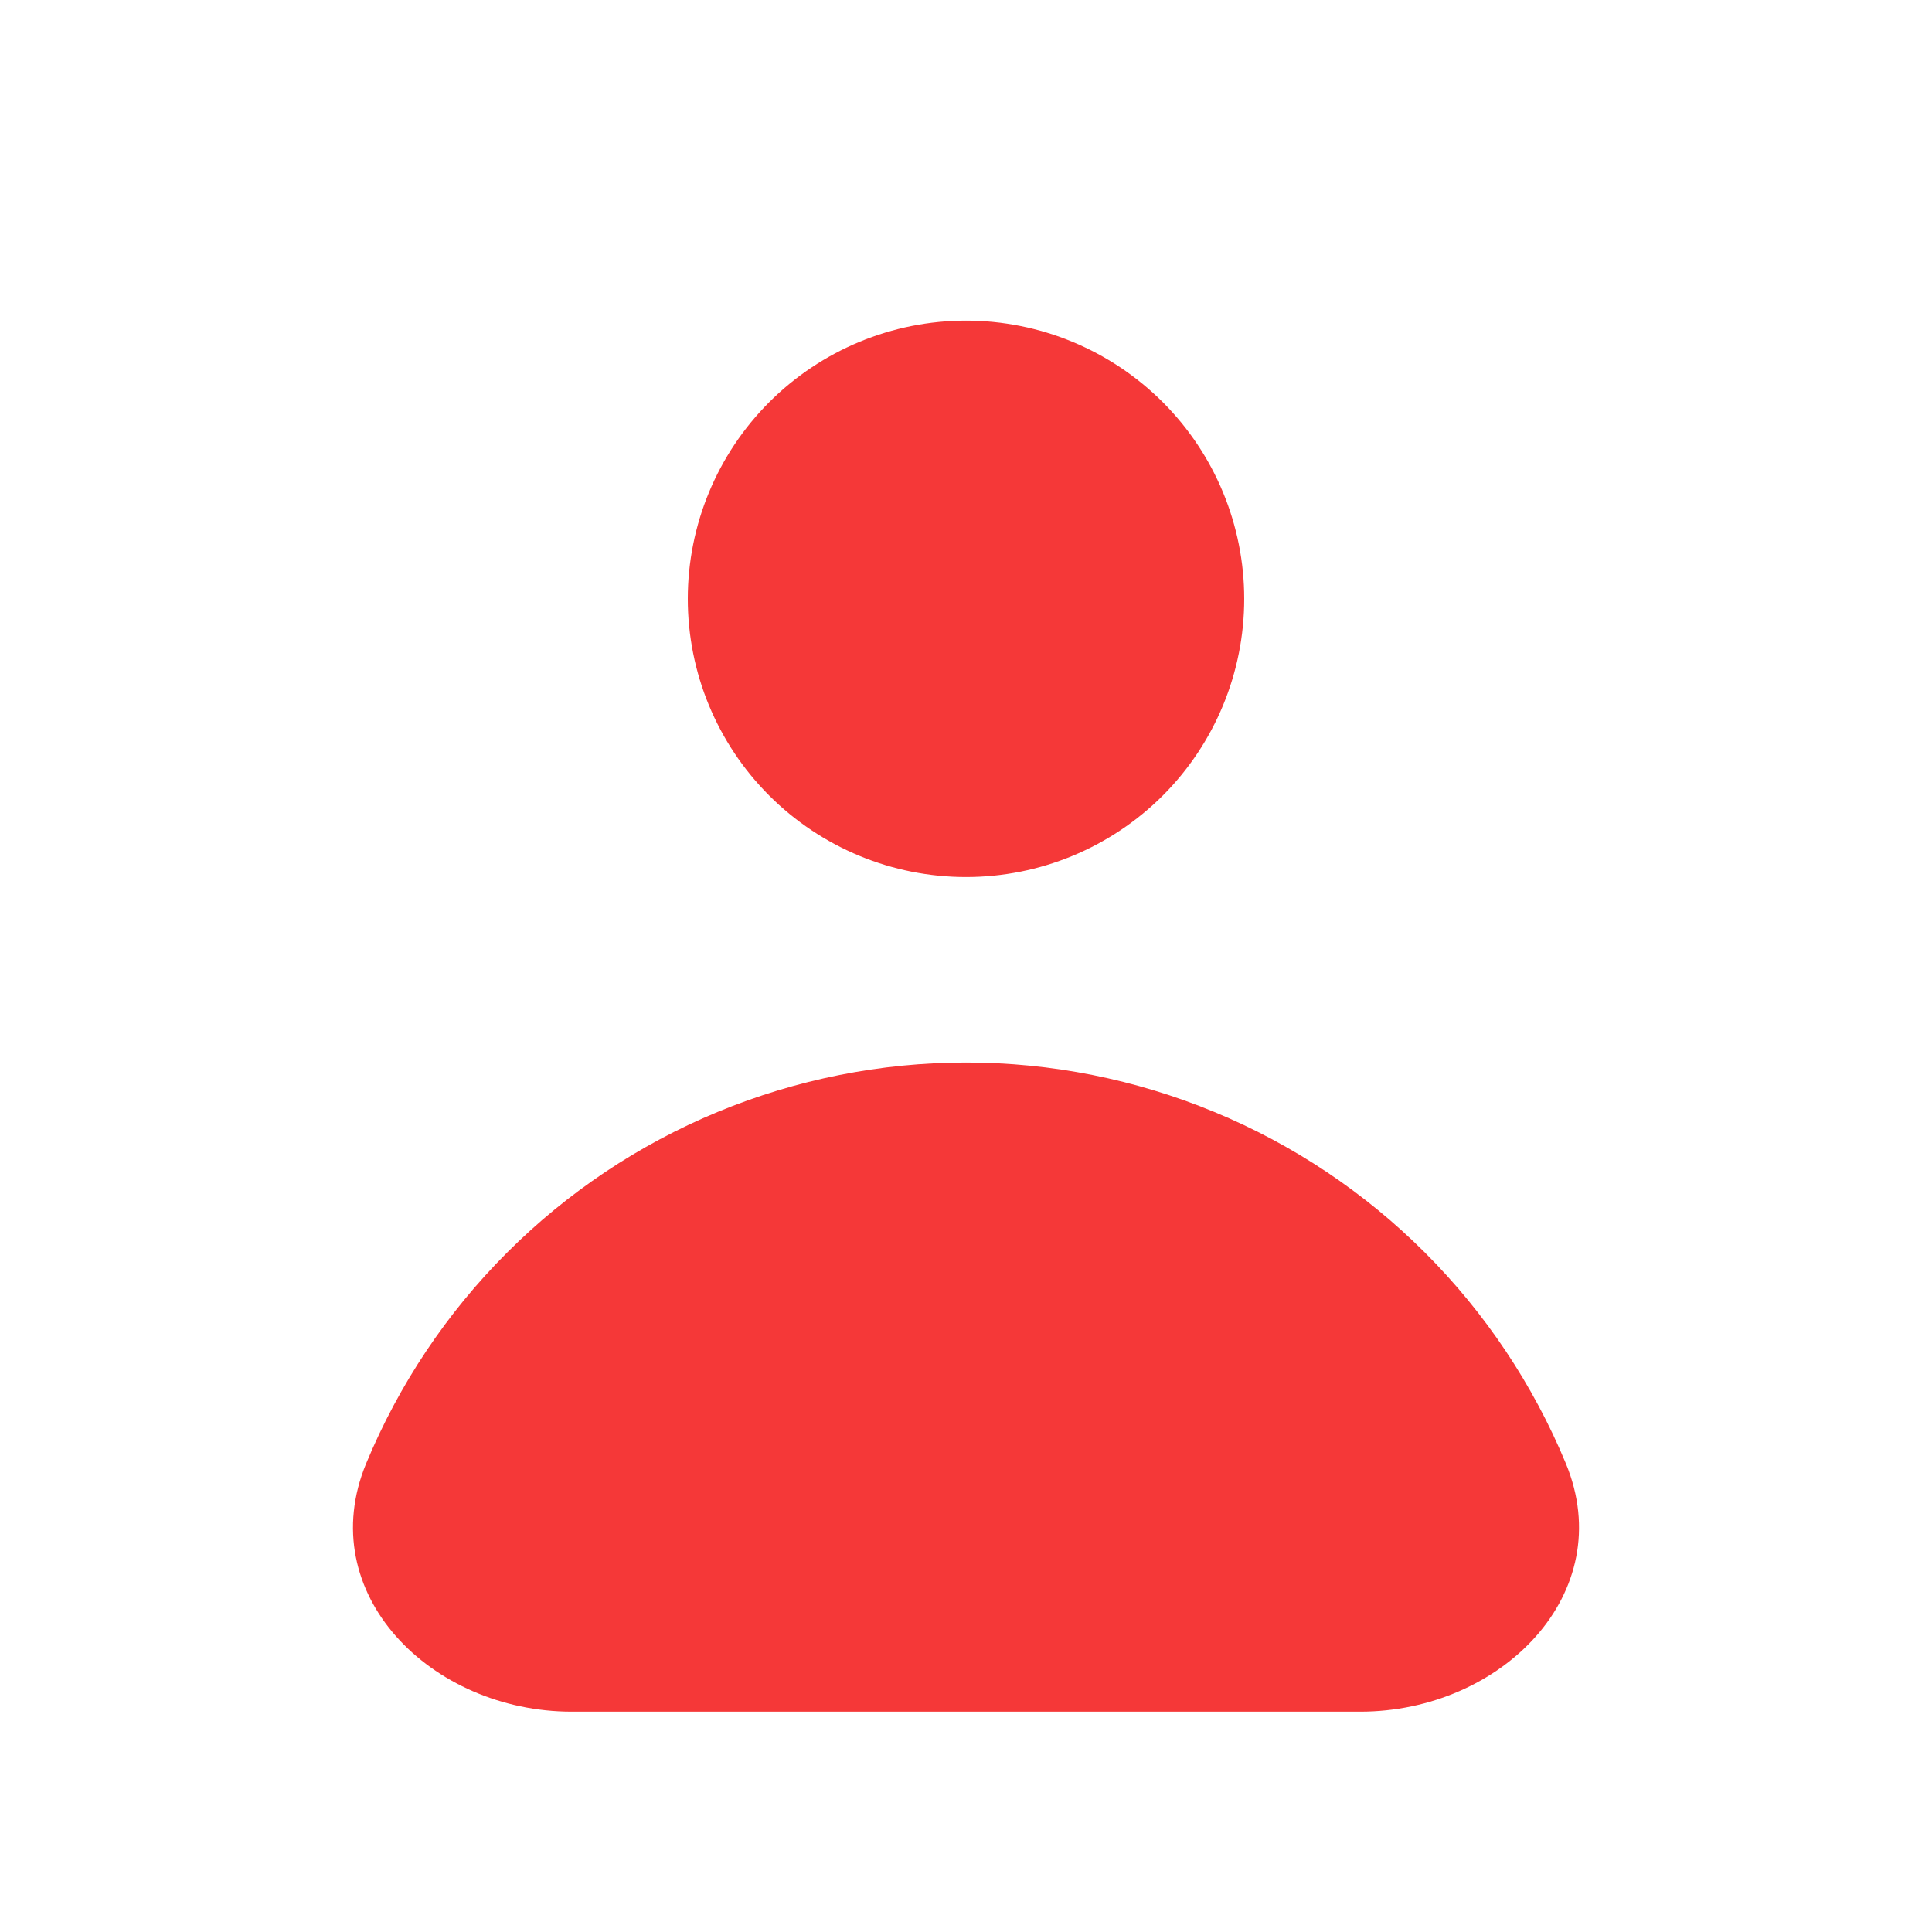
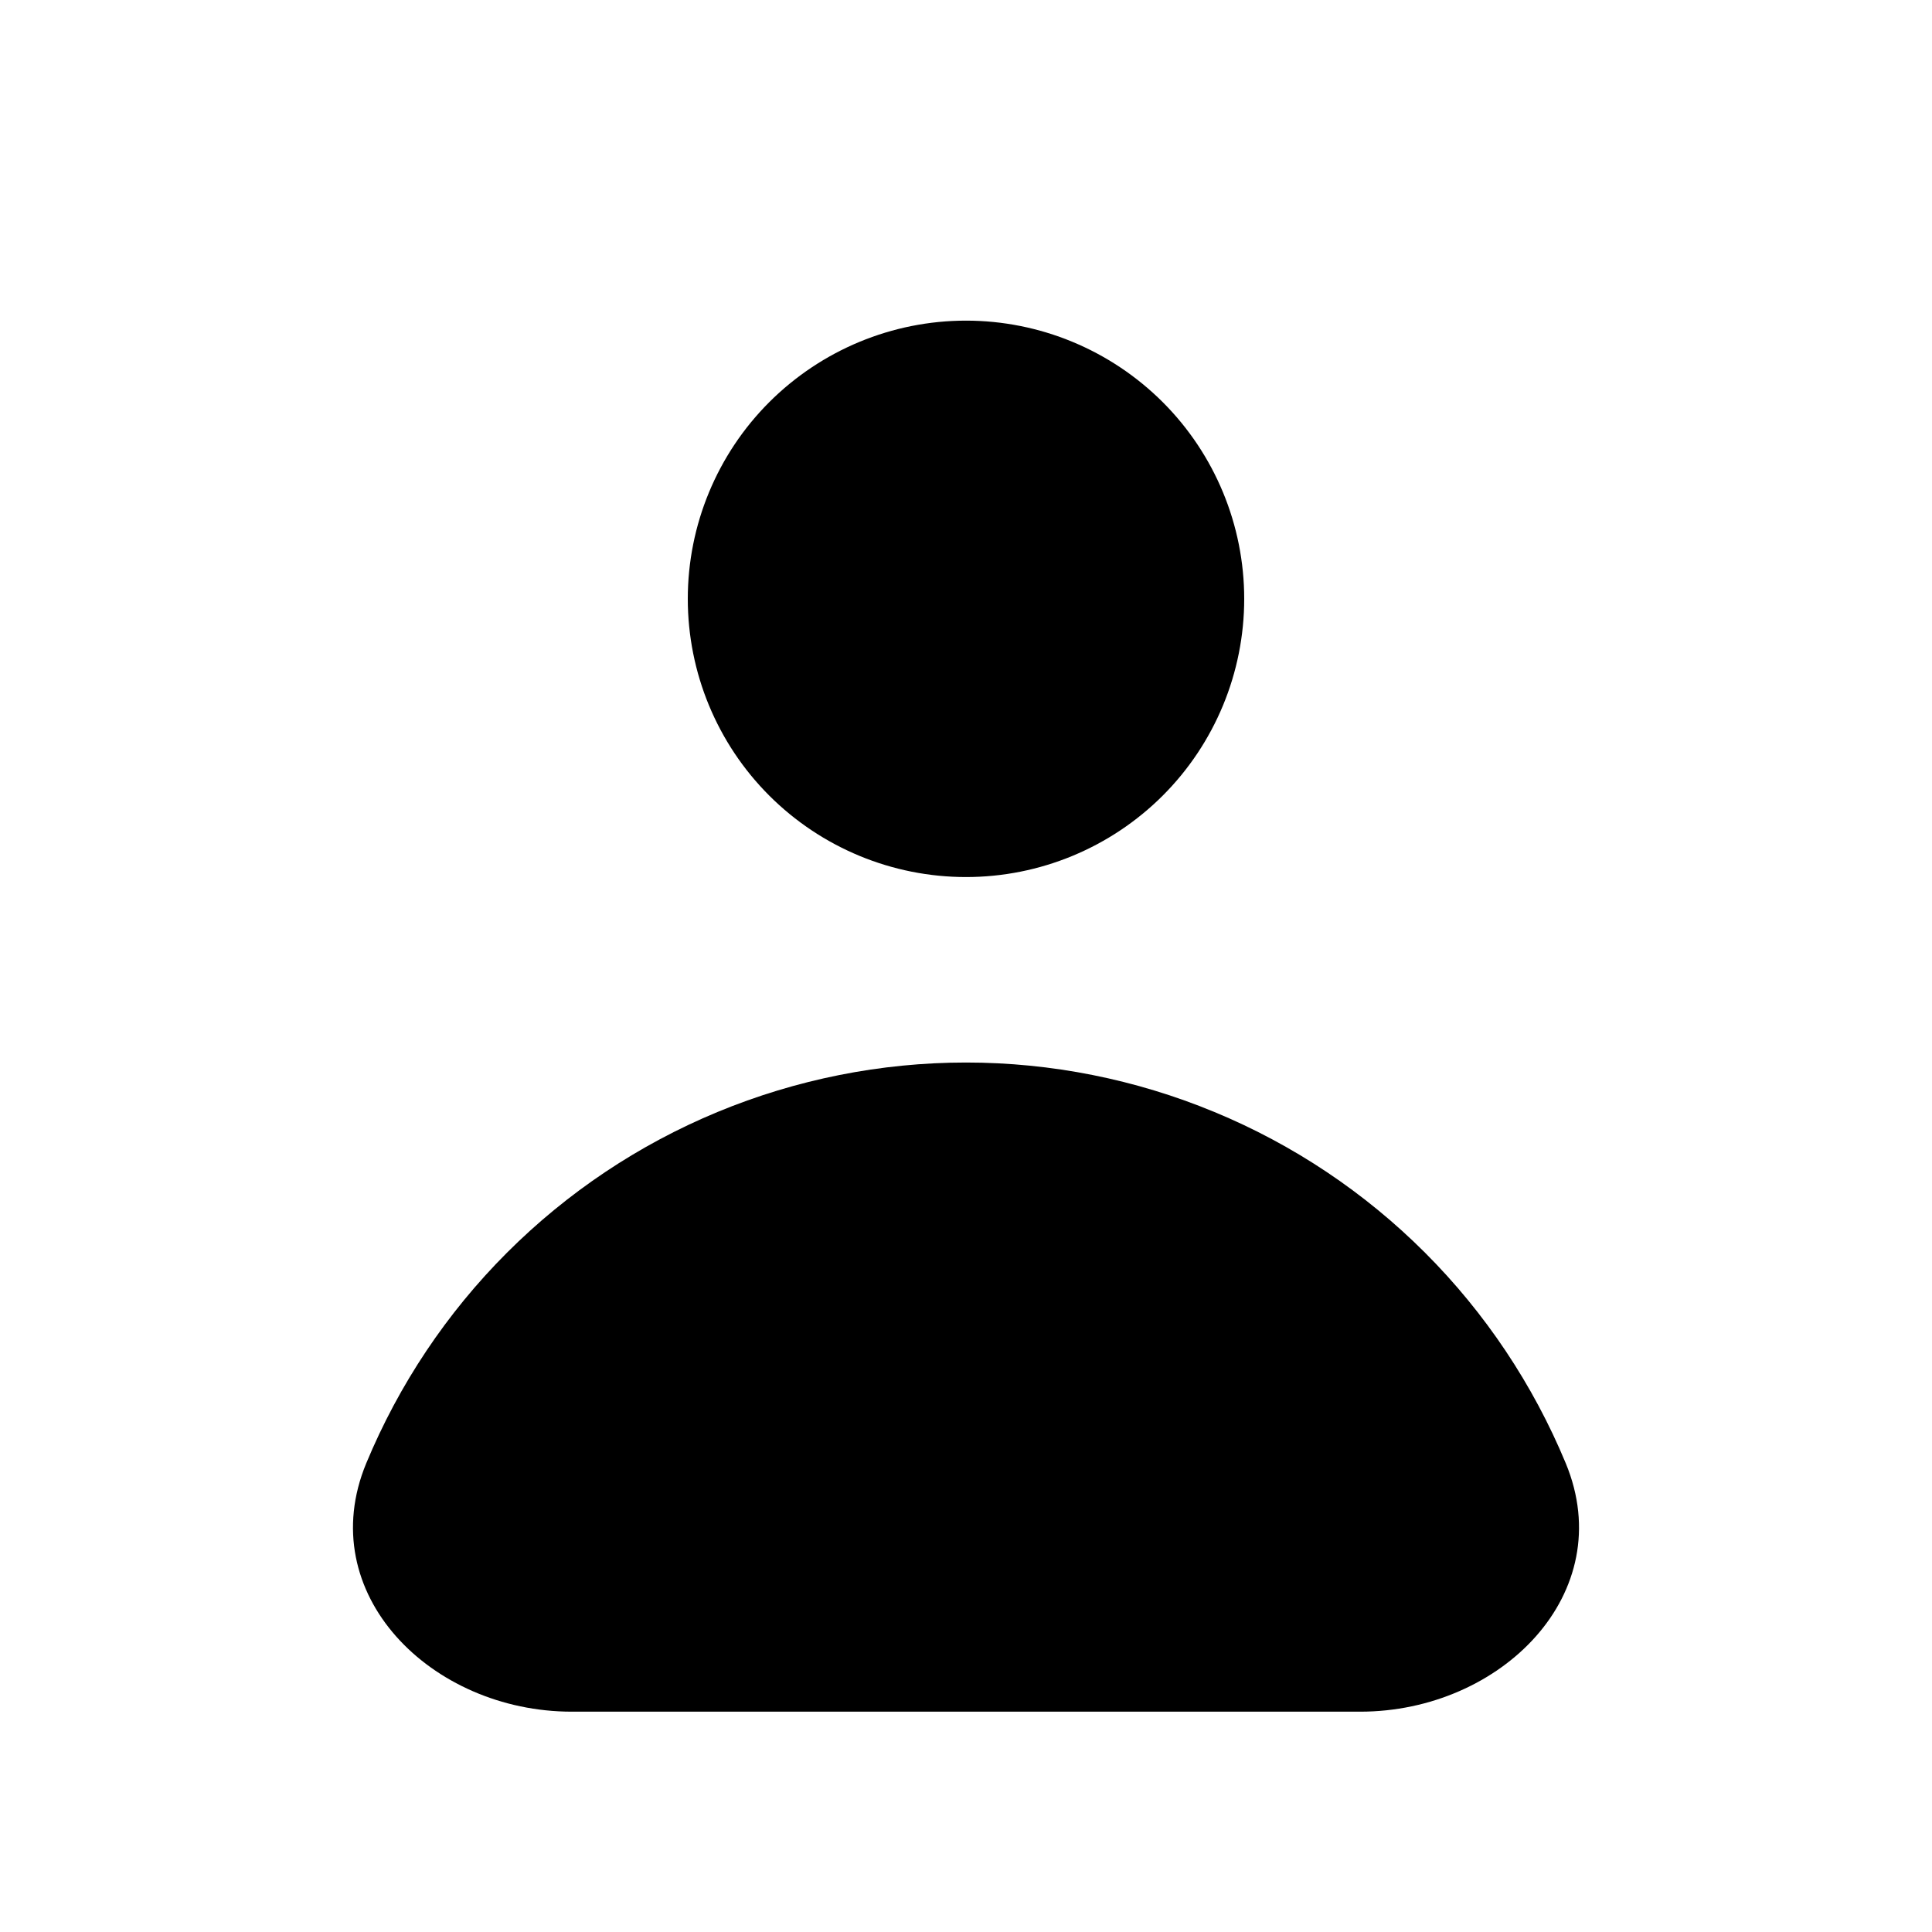
<svg xmlns="http://www.w3.org/2000/svg" width="25" height="25" viewBox="0 0 25 25" fill="none">
-   <path fill-rule="evenodd" clip-rule="evenodd" d="M12.5 11.349C13.455 11.349 14.37 10.97 15.046 10.295C15.721 9.62 16.1 8.704 16.1 7.749C16.1 6.795 15.721 5.879 15.046 5.204C14.37 4.529 13.455 4.149 12.5 4.149C11.545 4.149 10.63 4.529 9.954 5.204C9.279 5.879 8.9 6.795 8.9 7.749C8.9 8.704 9.279 9.62 9.954 10.295C10.63 10.97 11.545 11.349 12.5 11.349ZM7.399 22.149C5.577 22.149 4.042 20.618 4.739 18.935C5.162 17.916 5.78 16.99 6.56 16.21C7.34 15.43 8.266 14.811 9.285 14.389C10.305 13.967 11.397 13.749 12.5 13.749C13.603 13.749 14.695 13.967 15.714 14.389C16.734 14.811 17.66 15.43 18.44 16.21C19.22 16.99 19.838 17.916 20.261 18.935C20.958 20.618 19.423 22.149 17.601 22.149H7.399Z" fill="#F53838" />
+   <path fill-rule="evenodd" clip-rule="evenodd" d="M12.5 11.349C13.455 11.349 14.37 10.97 15.046 10.295C15.721 9.62 16.1 8.704 16.1 7.749C16.1 6.795 15.721 5.879 15.046 5.204C14.37 4.529 13.455 4.149 12.5 4.149C11.545 4.149 10.63 4.529 9.954 5.204C9.279 5.879 8.9 6.795 8.9 7.749C8.9 8.704 9.279 9.62 9.954 10.295C10.63 10.97 11.545 11.349 12.5 11.349ZM7.399 22.149C5.577 22.149 4.042 20.618 4.739 18.935C5.162 17.916 5.78 16.99 6.56 16.21C7.34 15.43 8.266 14.811 9.285 14.389C10.305 13.967 11.397 13.749 12.5 13.749C13.603 13.749 14.695 13.967 15.714 14.389C16.734 14.811 17.66 15.43 18.44 16.21C19.22 16.99 19.838 17.916 20.261 18.935C20.958 20.618 19.423 22.149 17.601 22.149H7.399Z" fill="currentColor" />
</svg>
